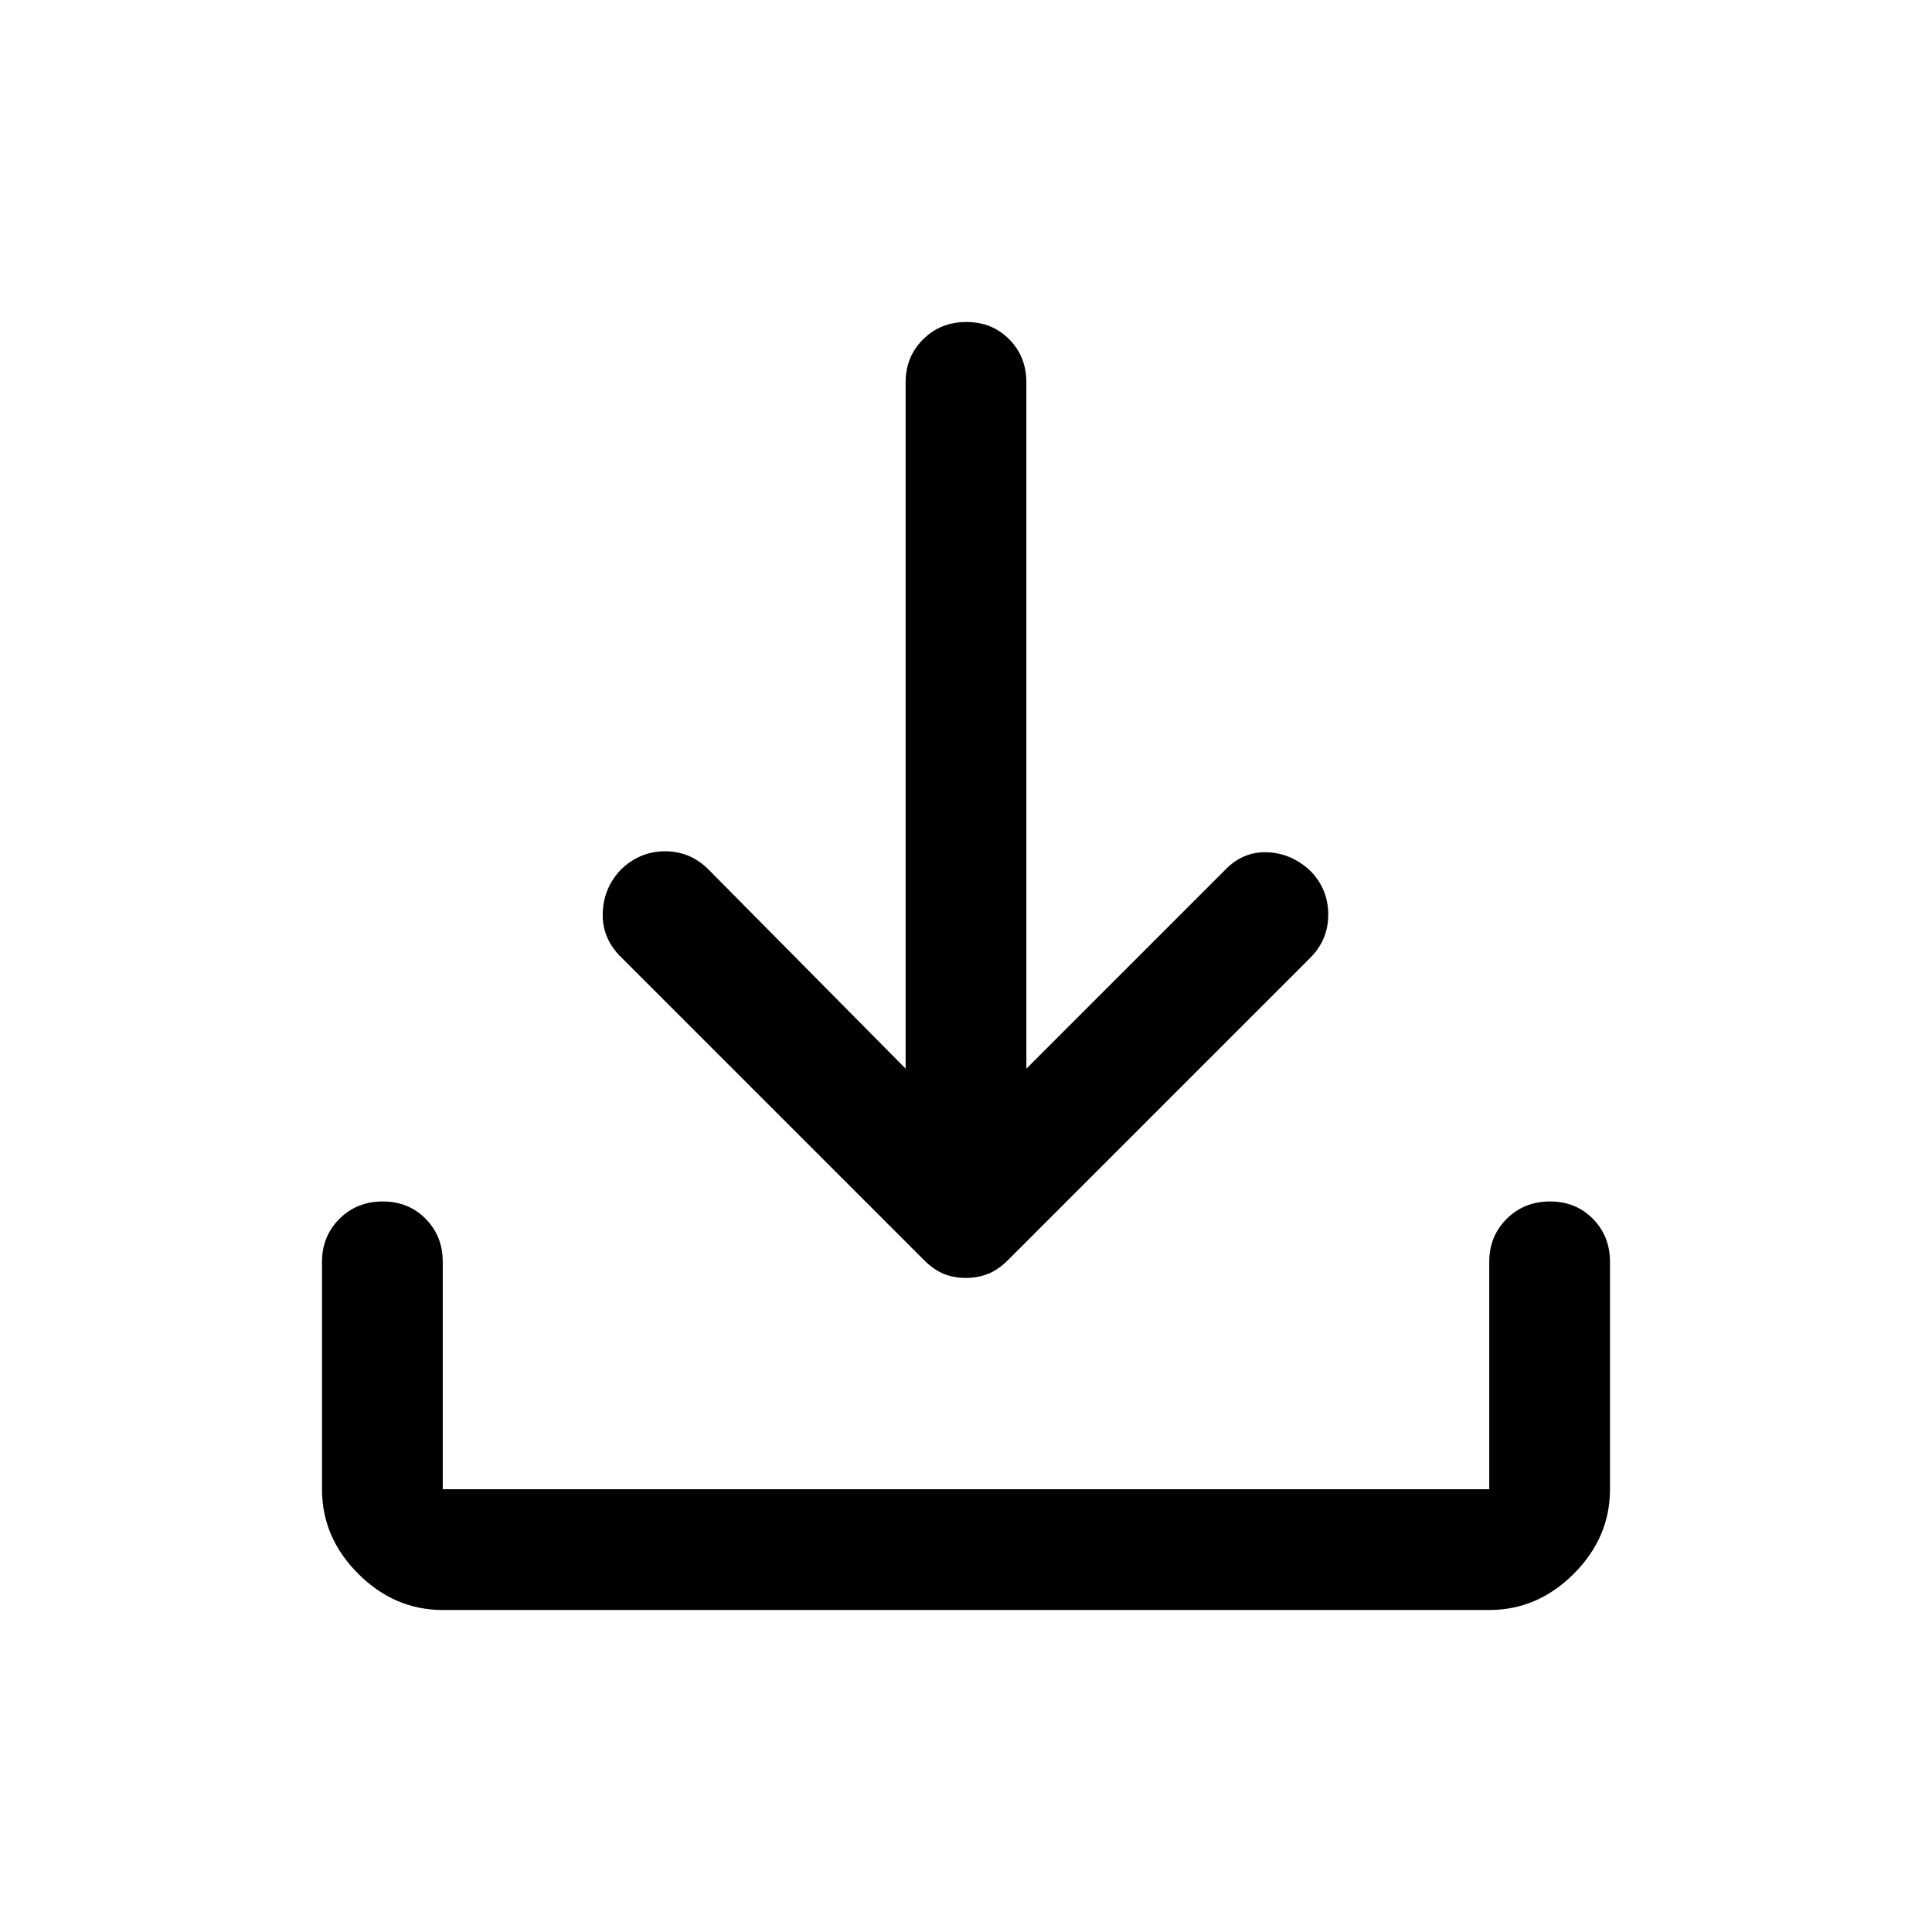
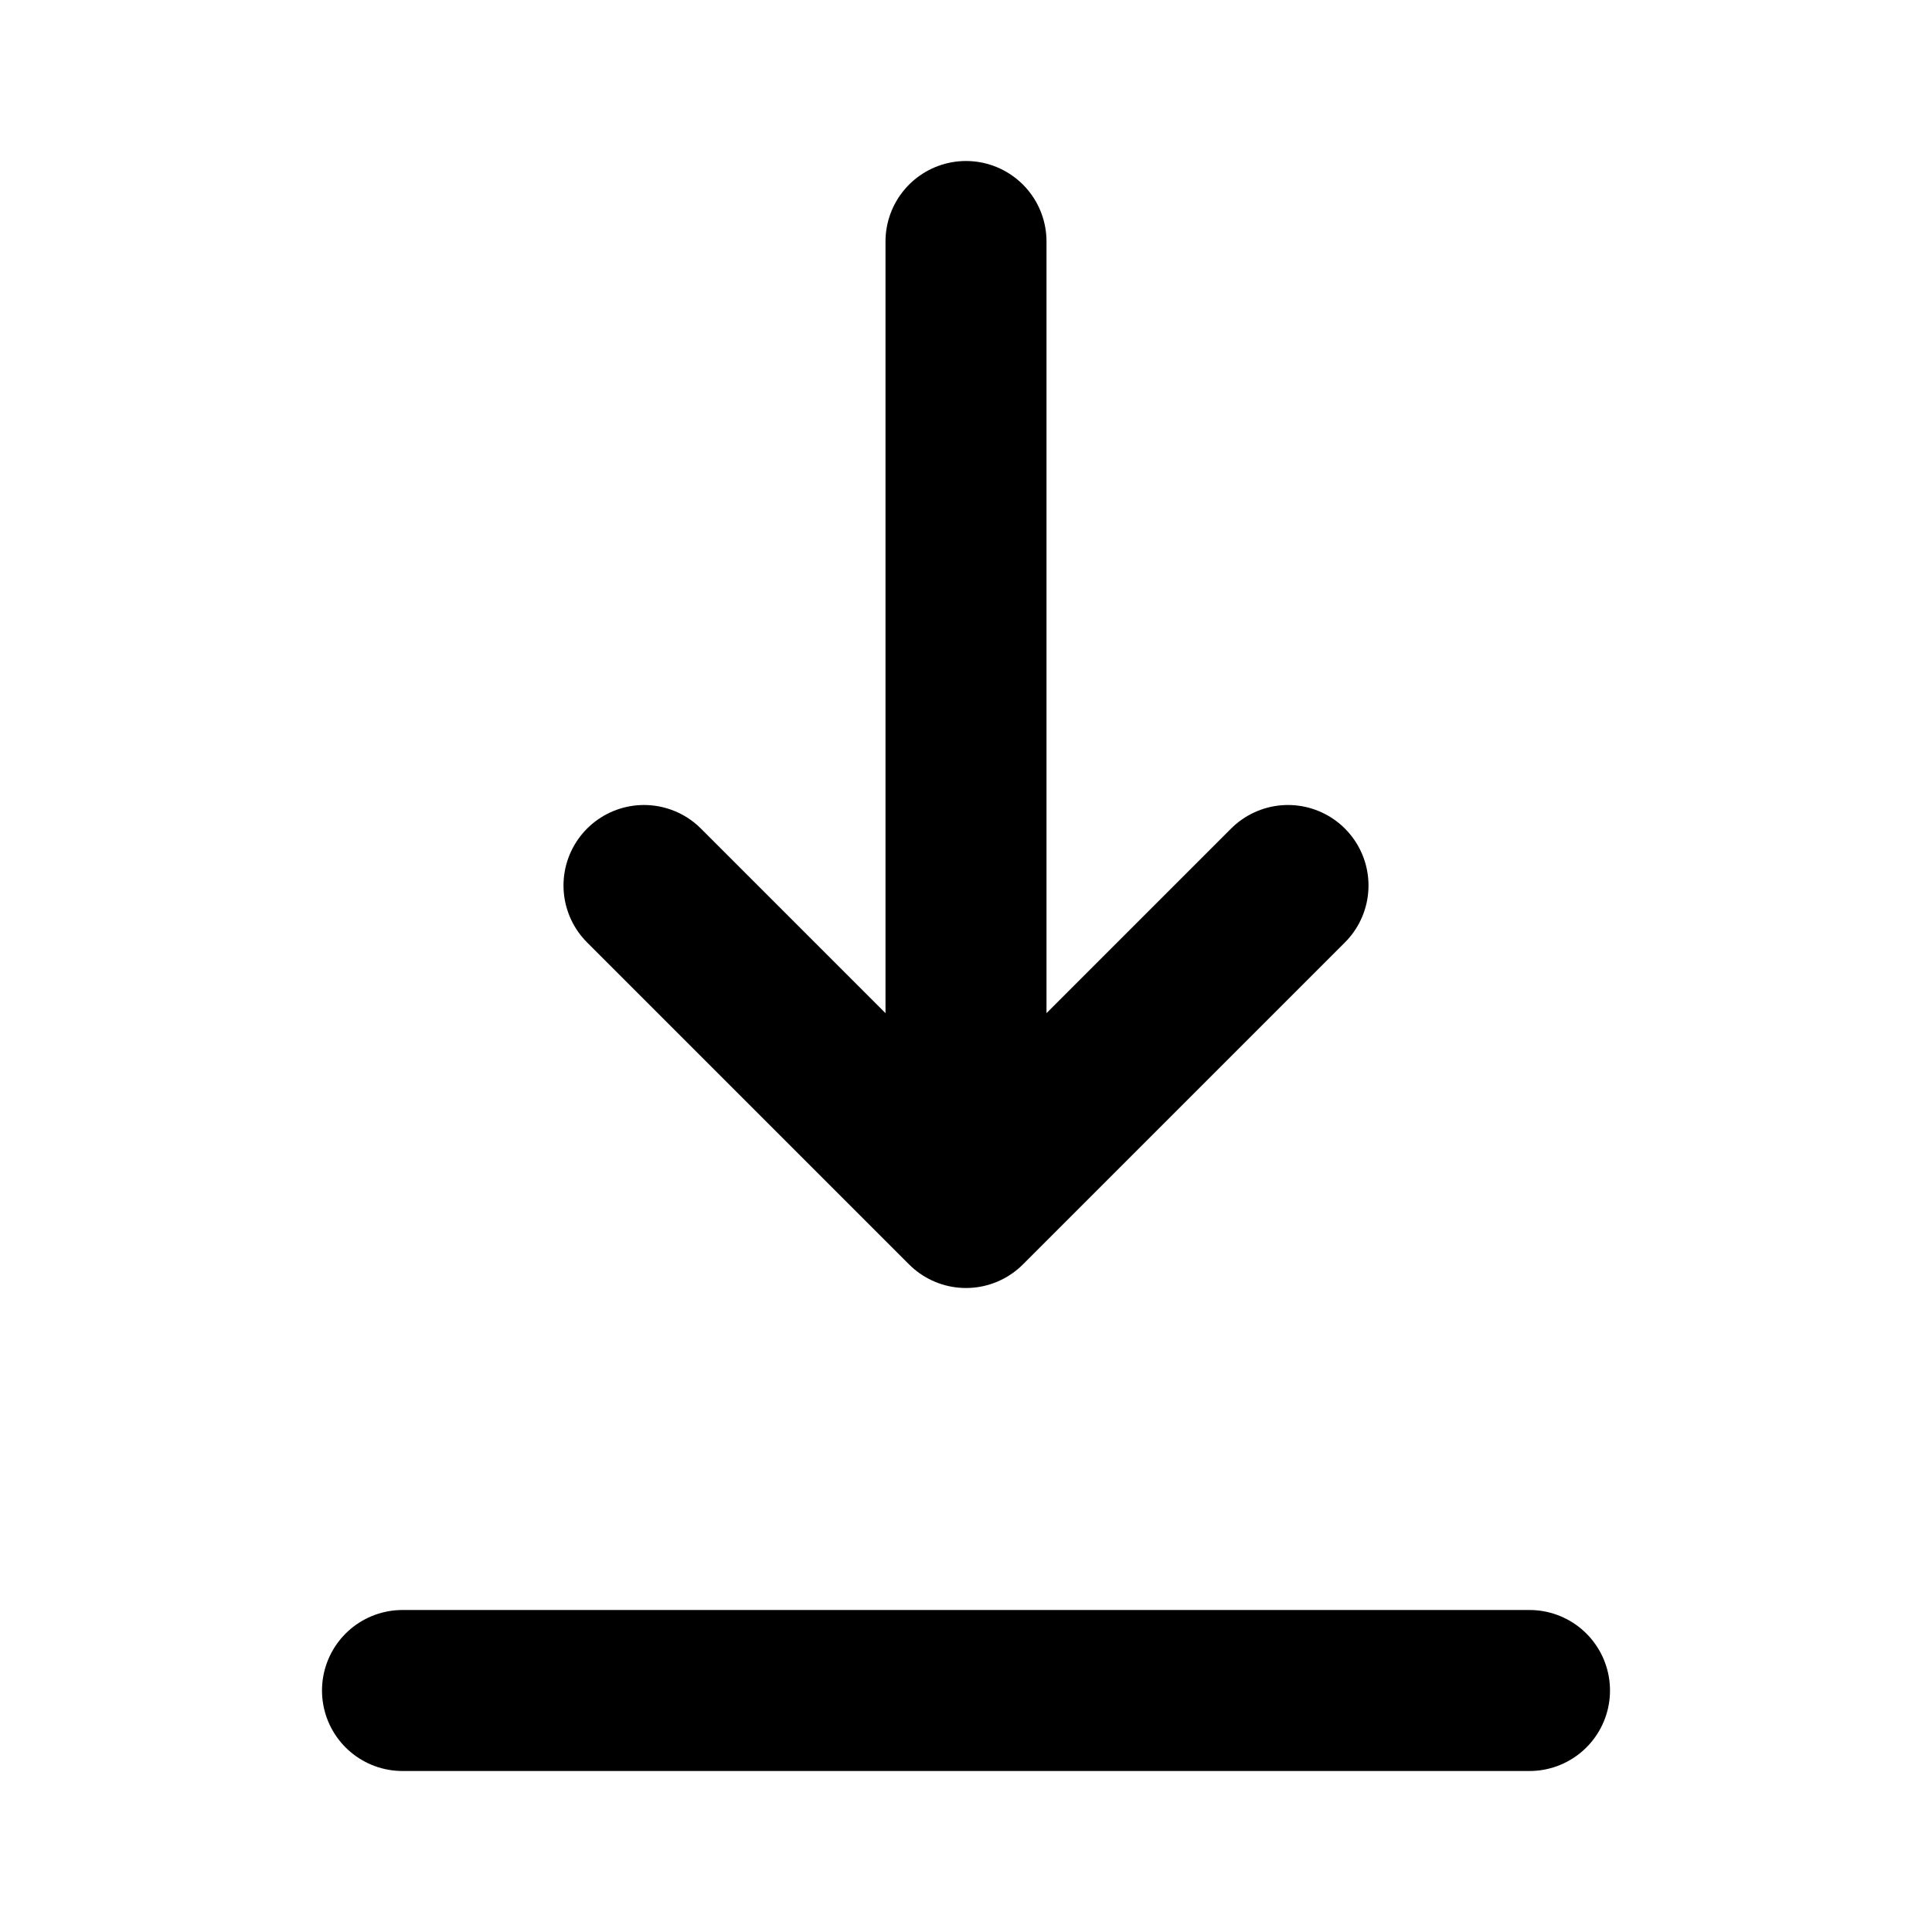
- <svg xmlns="http://www.w3.org/2000/svg" aria-hidden="true" fill="currentColor" height="40" viewBox="0 -960 960 960" width="40">
-   <path d="M469-327q-5-2-10-7L308-485q-9-9.27-8.5-21.64.5-12.36 9.11-21.36 9.39-9 21.89-9t21.5 9l98 99v-341q0-12.75 8.68-21.38 8.67-8.62 21.5-8.62 12.82 0 21.32 8.62 8.5 8.63 8.5 21.38v341l99-99q8.8-9 20.9-8.5 12.1.5 21.49 9.5 8.61 9 8.61 21.5t-9 21.5L501-334q-5 5-10.13 7-5.14 2-11 2-5.87 0-10.87-2ZM220-160q-24 0-42-18t-18-42v-113q0-12.75 8.68-21.38 8.67-8.62 21.5-8.62 12.82 0 21.32 8.62 8.5 8.63 8.5 21.38v113h520v-113q0-12.75 8.68-21.38 8.67-8.62 21.5-8.62 12.82 0 21.32 8.62 8.5 8.63 8.5 21.38v113q0 24-18 42t-42 18H220Z" />
+ <svg xmlns="http://www.w3.org/2000/svg" aria-hidden="true" fill="none" stroke="currentColor" stroke-linecap="round" stroke-linejoin="round" stroke-width="2" viewBox="0 0 24 24">
+   <path d="M12 3v12m0 0 4-4m-4 4-4-4M5 21h14" />
</svg>
